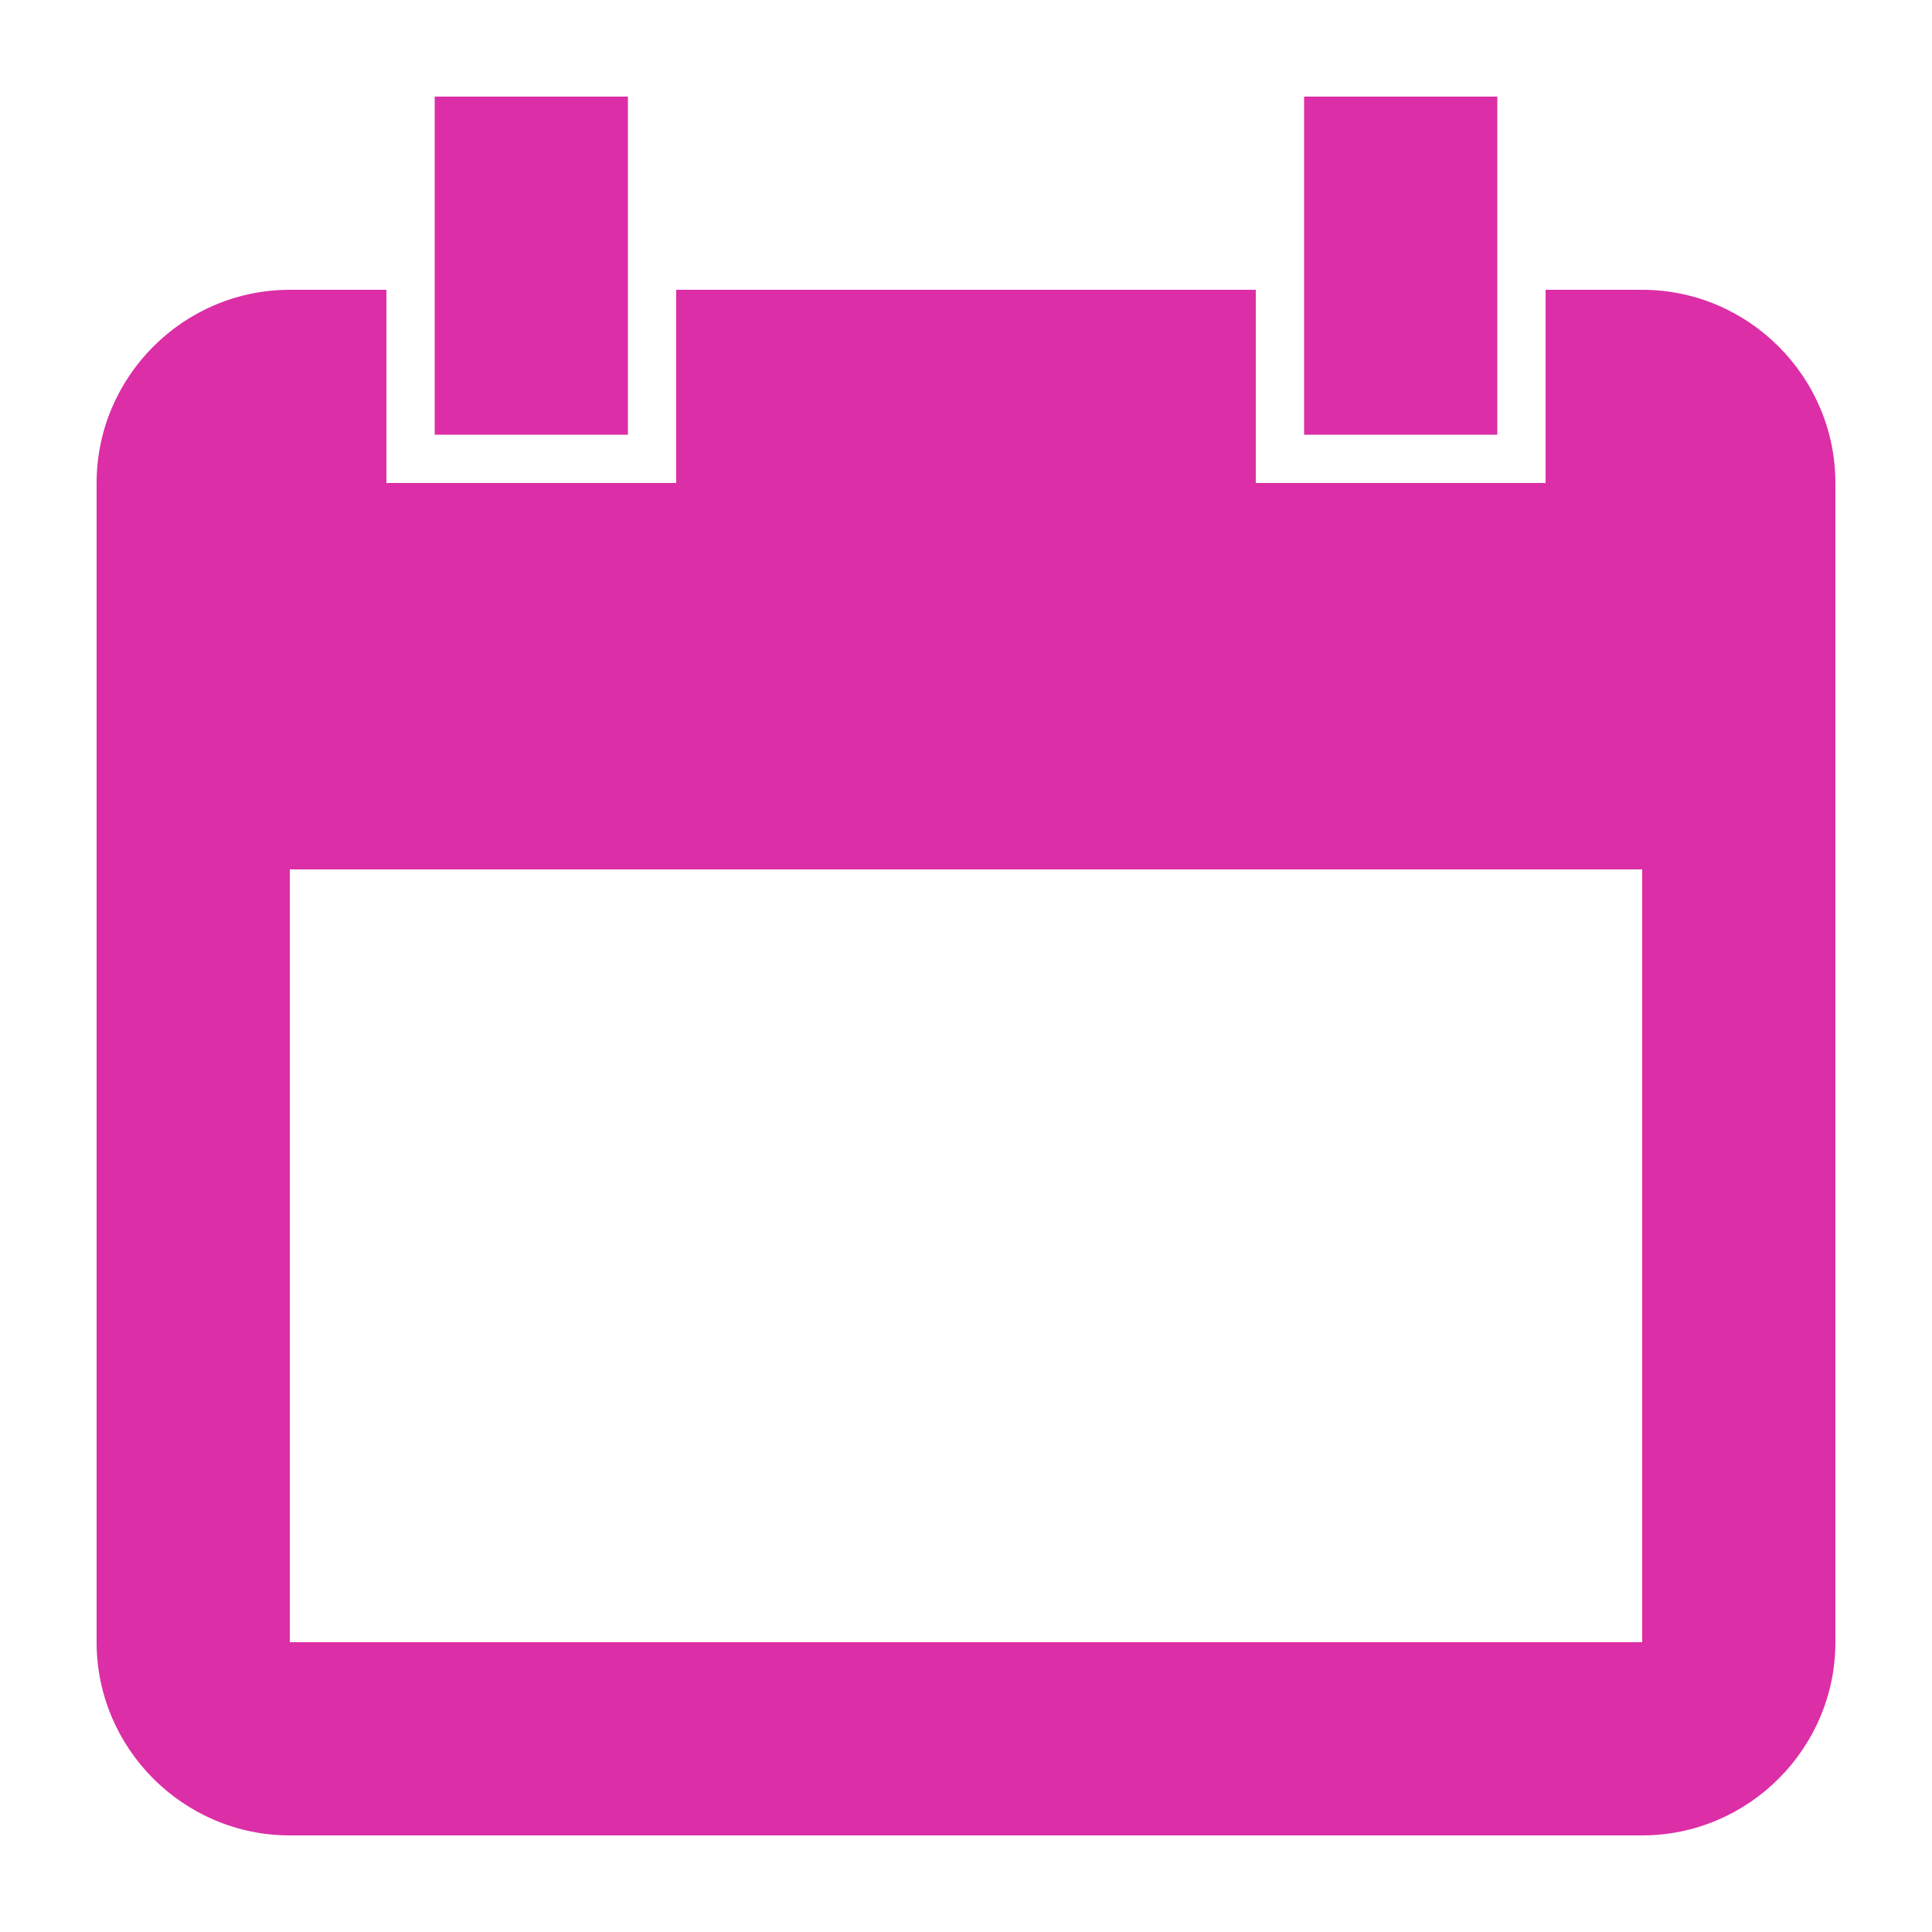
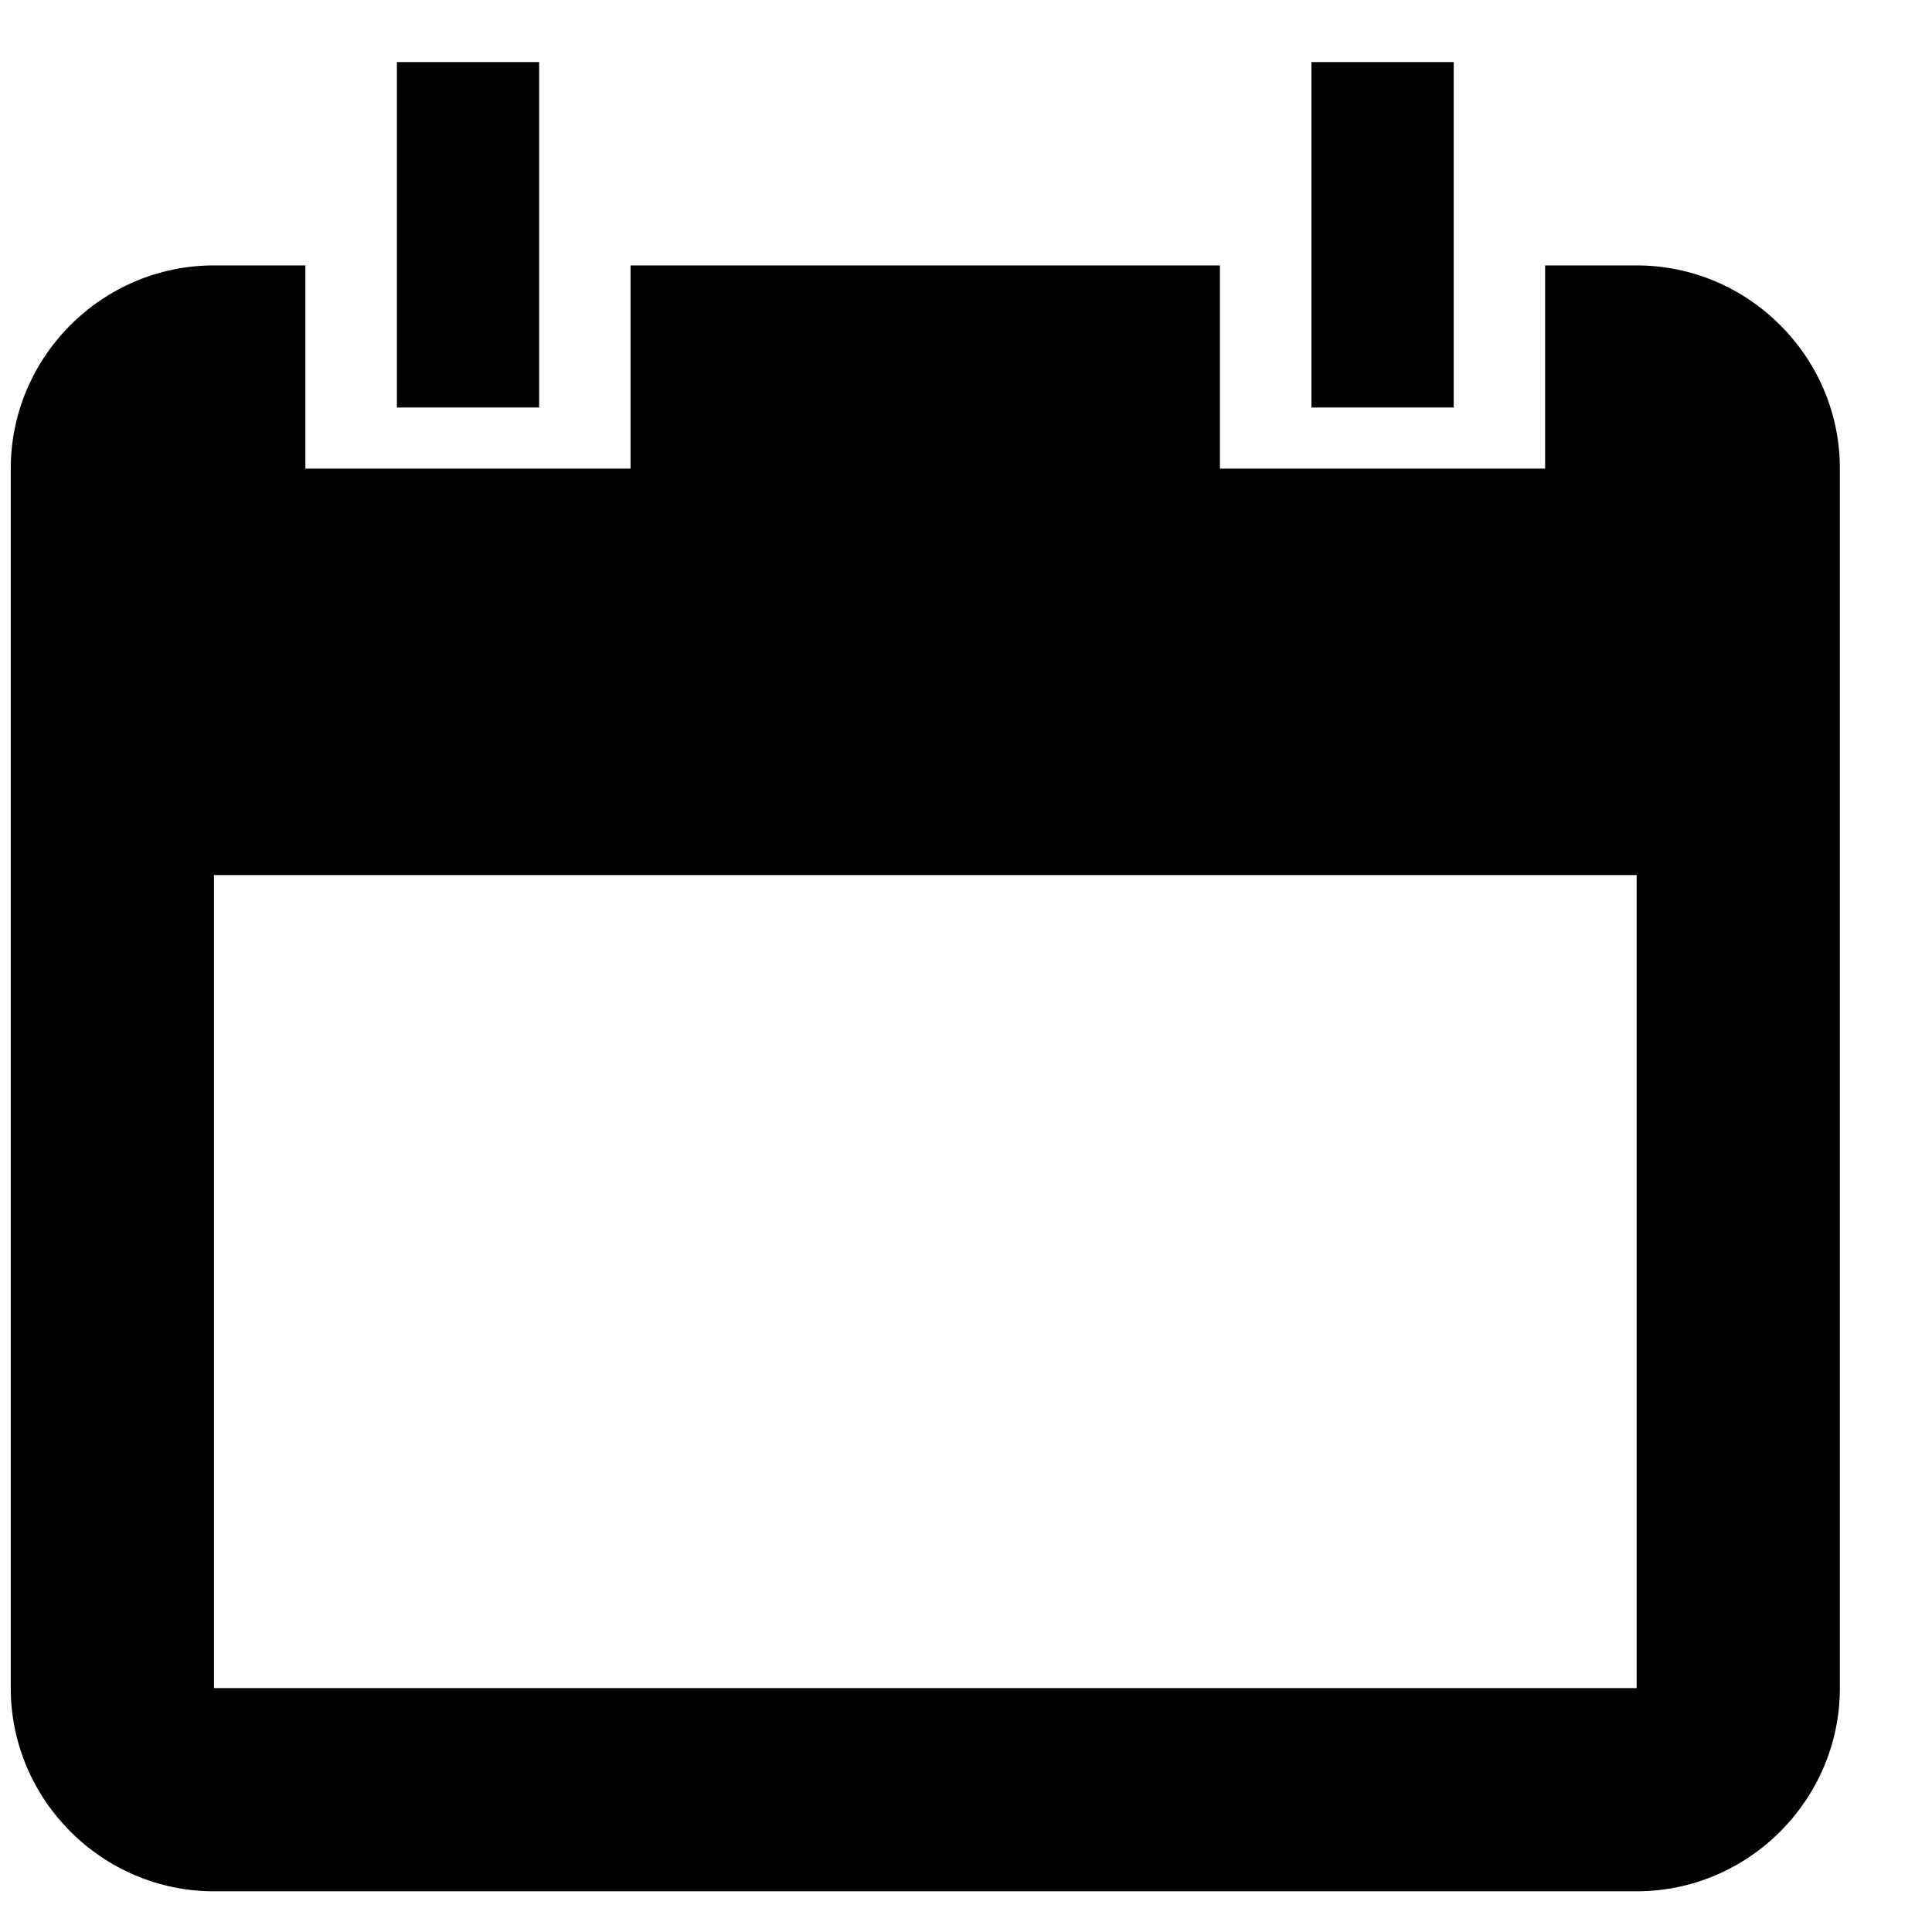
- <svg xmlns="http://www.w3.org/2000/svg" aria-hidden="true" focusable="false" width="1em" height="1em" style="-ms-transform: rotate(360deg); -webkit-transform: rotate(360deg); transform: rotate(360deg);" preserveAspectRatio="xMidYMid meet" viewBox="0 0 20 20">
-   <path d="M17 3h-1v2h-3V3H7v2H4V3H3c-1.101 0-2 .9-2 2v12c0 1.1.899 2 2 2h14c1.1 0 2-.9 2-2V5c0-1.1-.9-2-2-2zm0 14H3V9h14v8zM6.5 1h-2v3.5h2V1zm9 0h-2v3.5h2V1z" fill="#DC2EA6" />
+ <svg xmlns="http://www.w3.org/2000/svg" width="16px" height="16px" viewBox="0 0 16 16" version="1.1">
+   <g id="April-8-2020" stroke="none" stroke-width="1" fill="none" fill-rule="evenodd">
+     <g id="Edit-Video-Information---Schedule" transform="translate(-134, -622)">
+       <g id="Modal">
+         <g id="Start-Time" transform="translate(20, 587)">
+           <g id="Field" transform="translate(0, 23)">
+             <g id="calendar" transform="translate(113, 12)">
+               <rect id="Rectangle-path" x="0" y="0" width="17" height="17" />
+               <path d="M14.554,2.198 L13.796,2.198 L13.796,3.881 L11.103,3.881 L11.103,2.198 L6.222,2.198 L6.222,3.881 L3.529,3.881 L3.529,2.198 L2.772,2.198 C1.846,2.198 1.089,2.955 1.089,3.881 L1.089,13.98 C1.089,14.906 1.847,15.663 2.772,15.663 L14.554,15.663 C15.479,15.663 16.237,14.906 16.237,13.98 L16.237,3.881 C16.238,2.955 15.479,2.198 14.554,2.198 L14.554,2.198 Z M14.554,13.98 L2.772,13.98 L2.772,7.247 L14.554,7.247 L14.554,13.98 L14.554,13.98 Z M5.465,0.514 L4.287,0.514 L4.287,3.375 L5.465,3.375 L5.465,0.514 L5.465,0.514 Z M13.039,0.514 L11.861,0.514 L11.861,3.375 L13.039,3.375 L13.039,0.514 L13.039,0.514 Z" id="Shape" fill="#000000" />
+             </g>
+           </g>
+         </g>
+       </g>
+     </g>
+   </g>
</svg>
